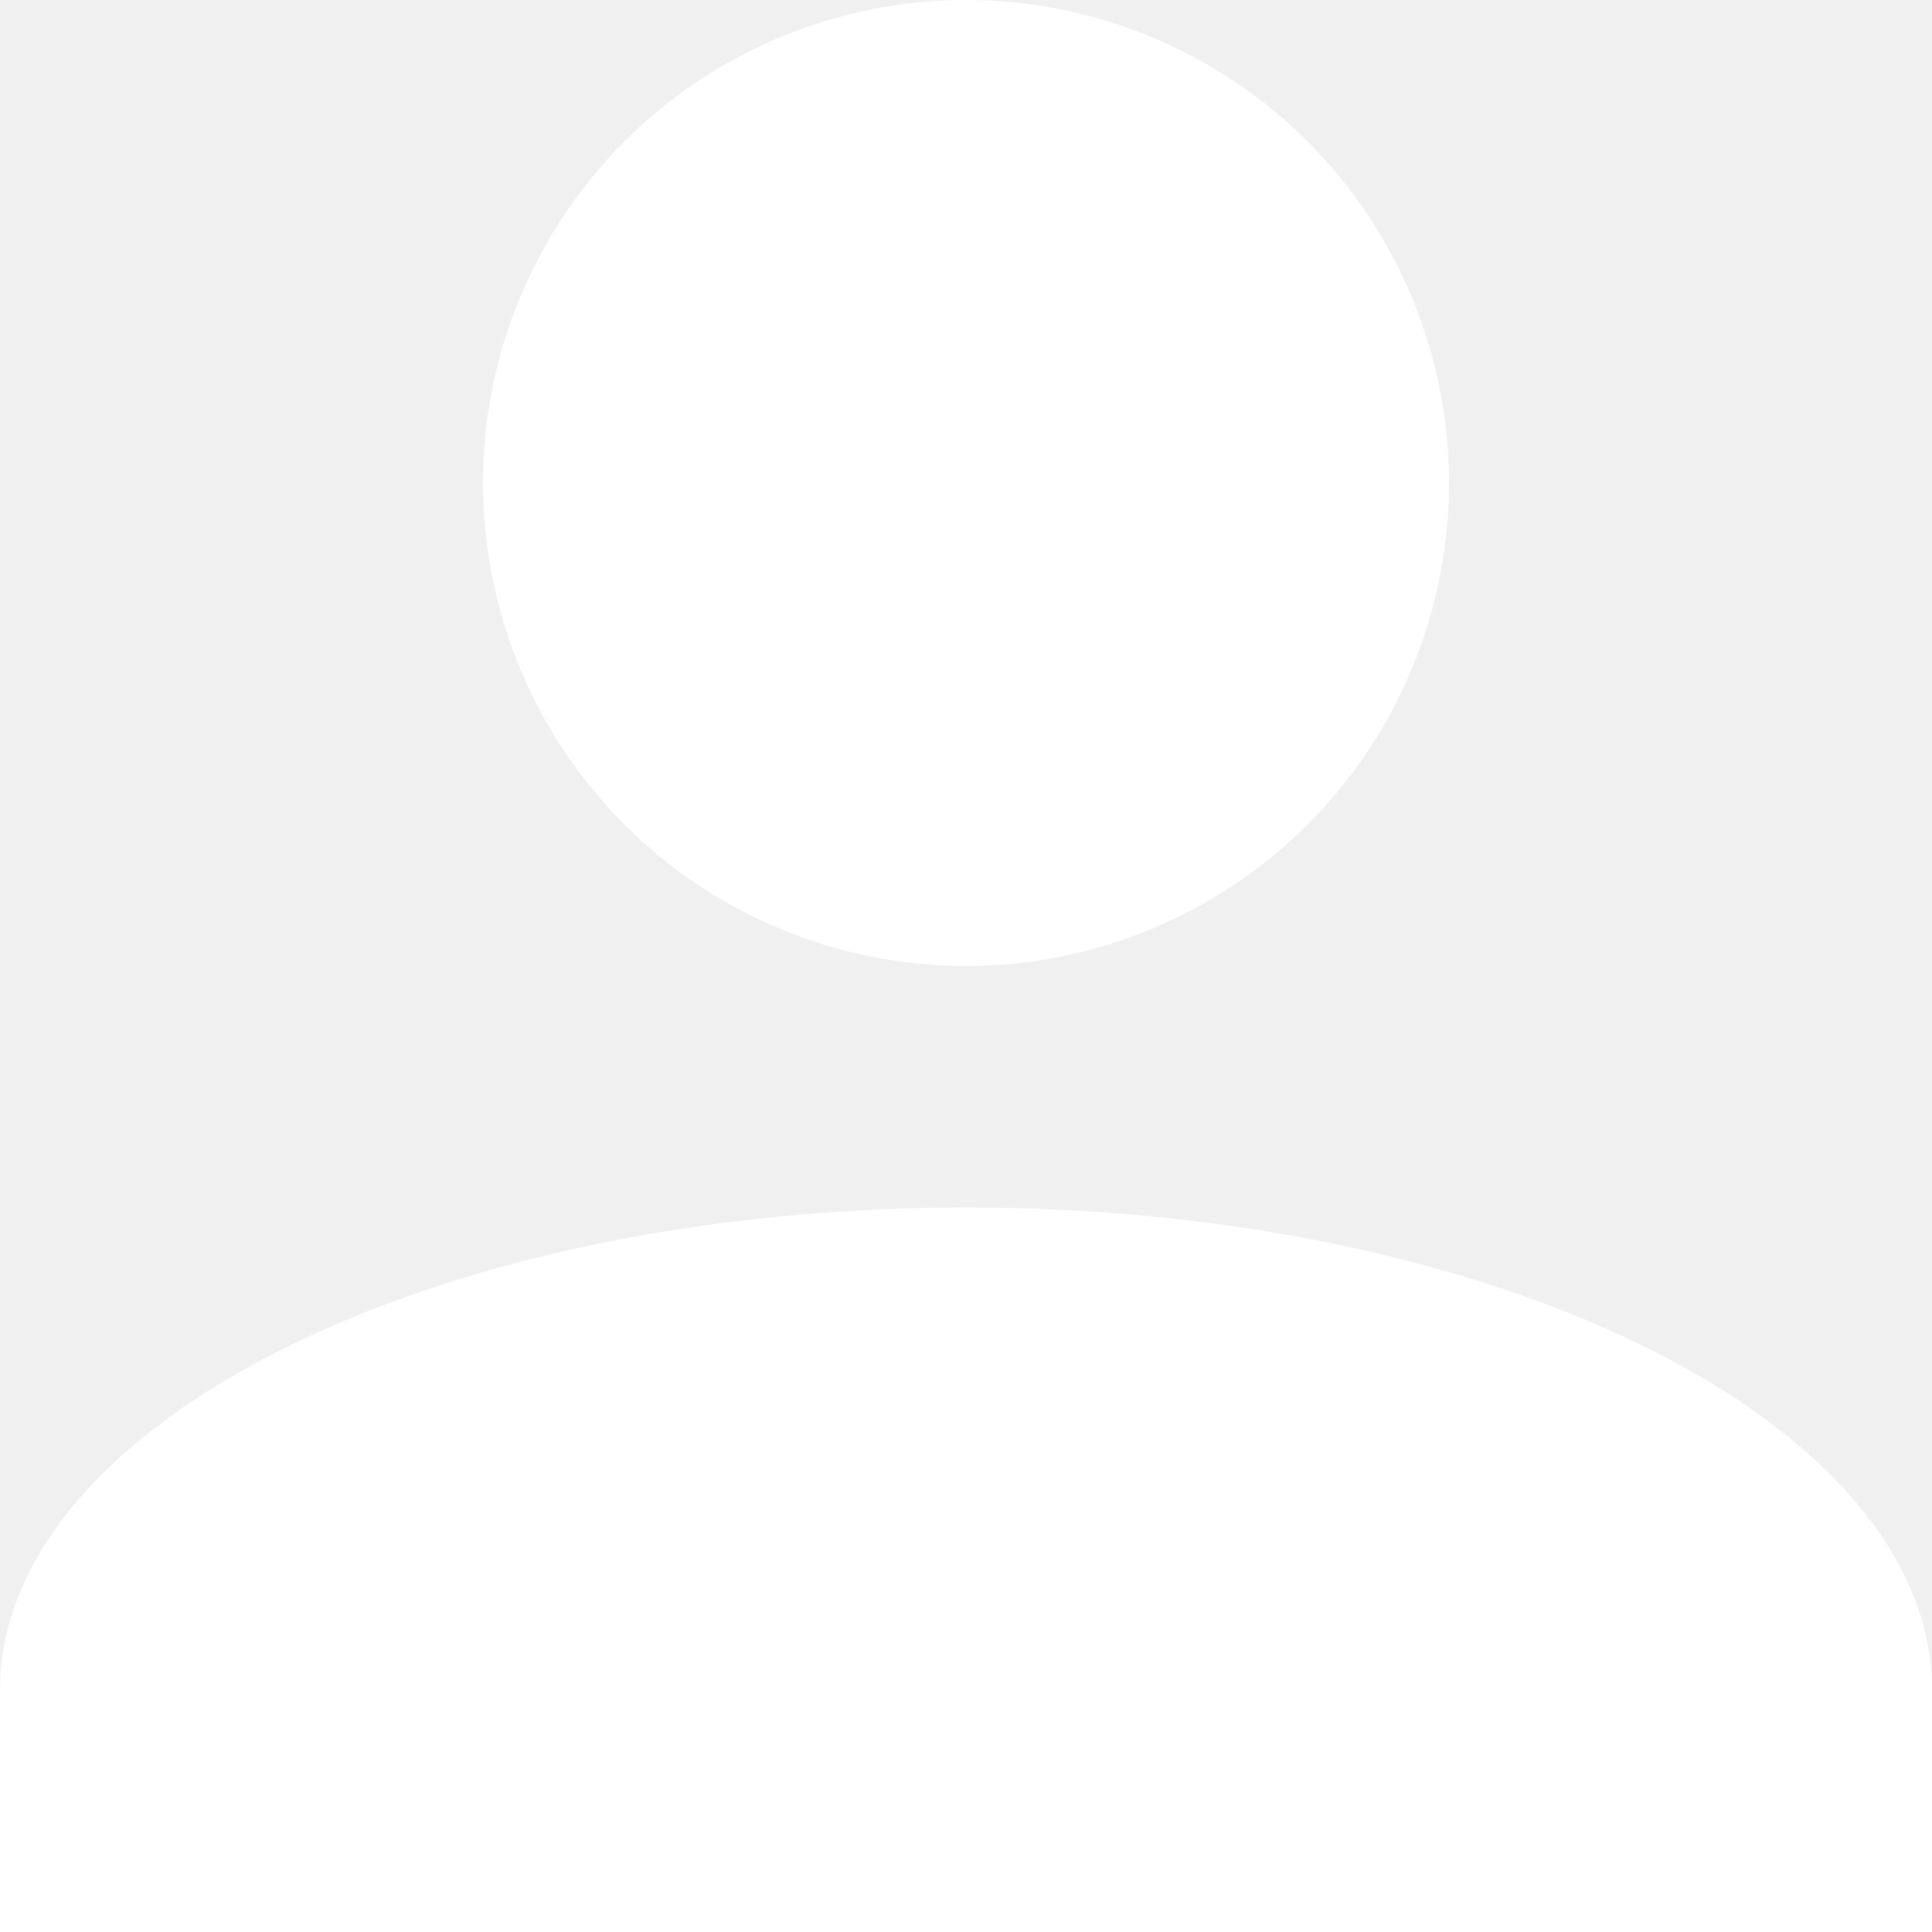
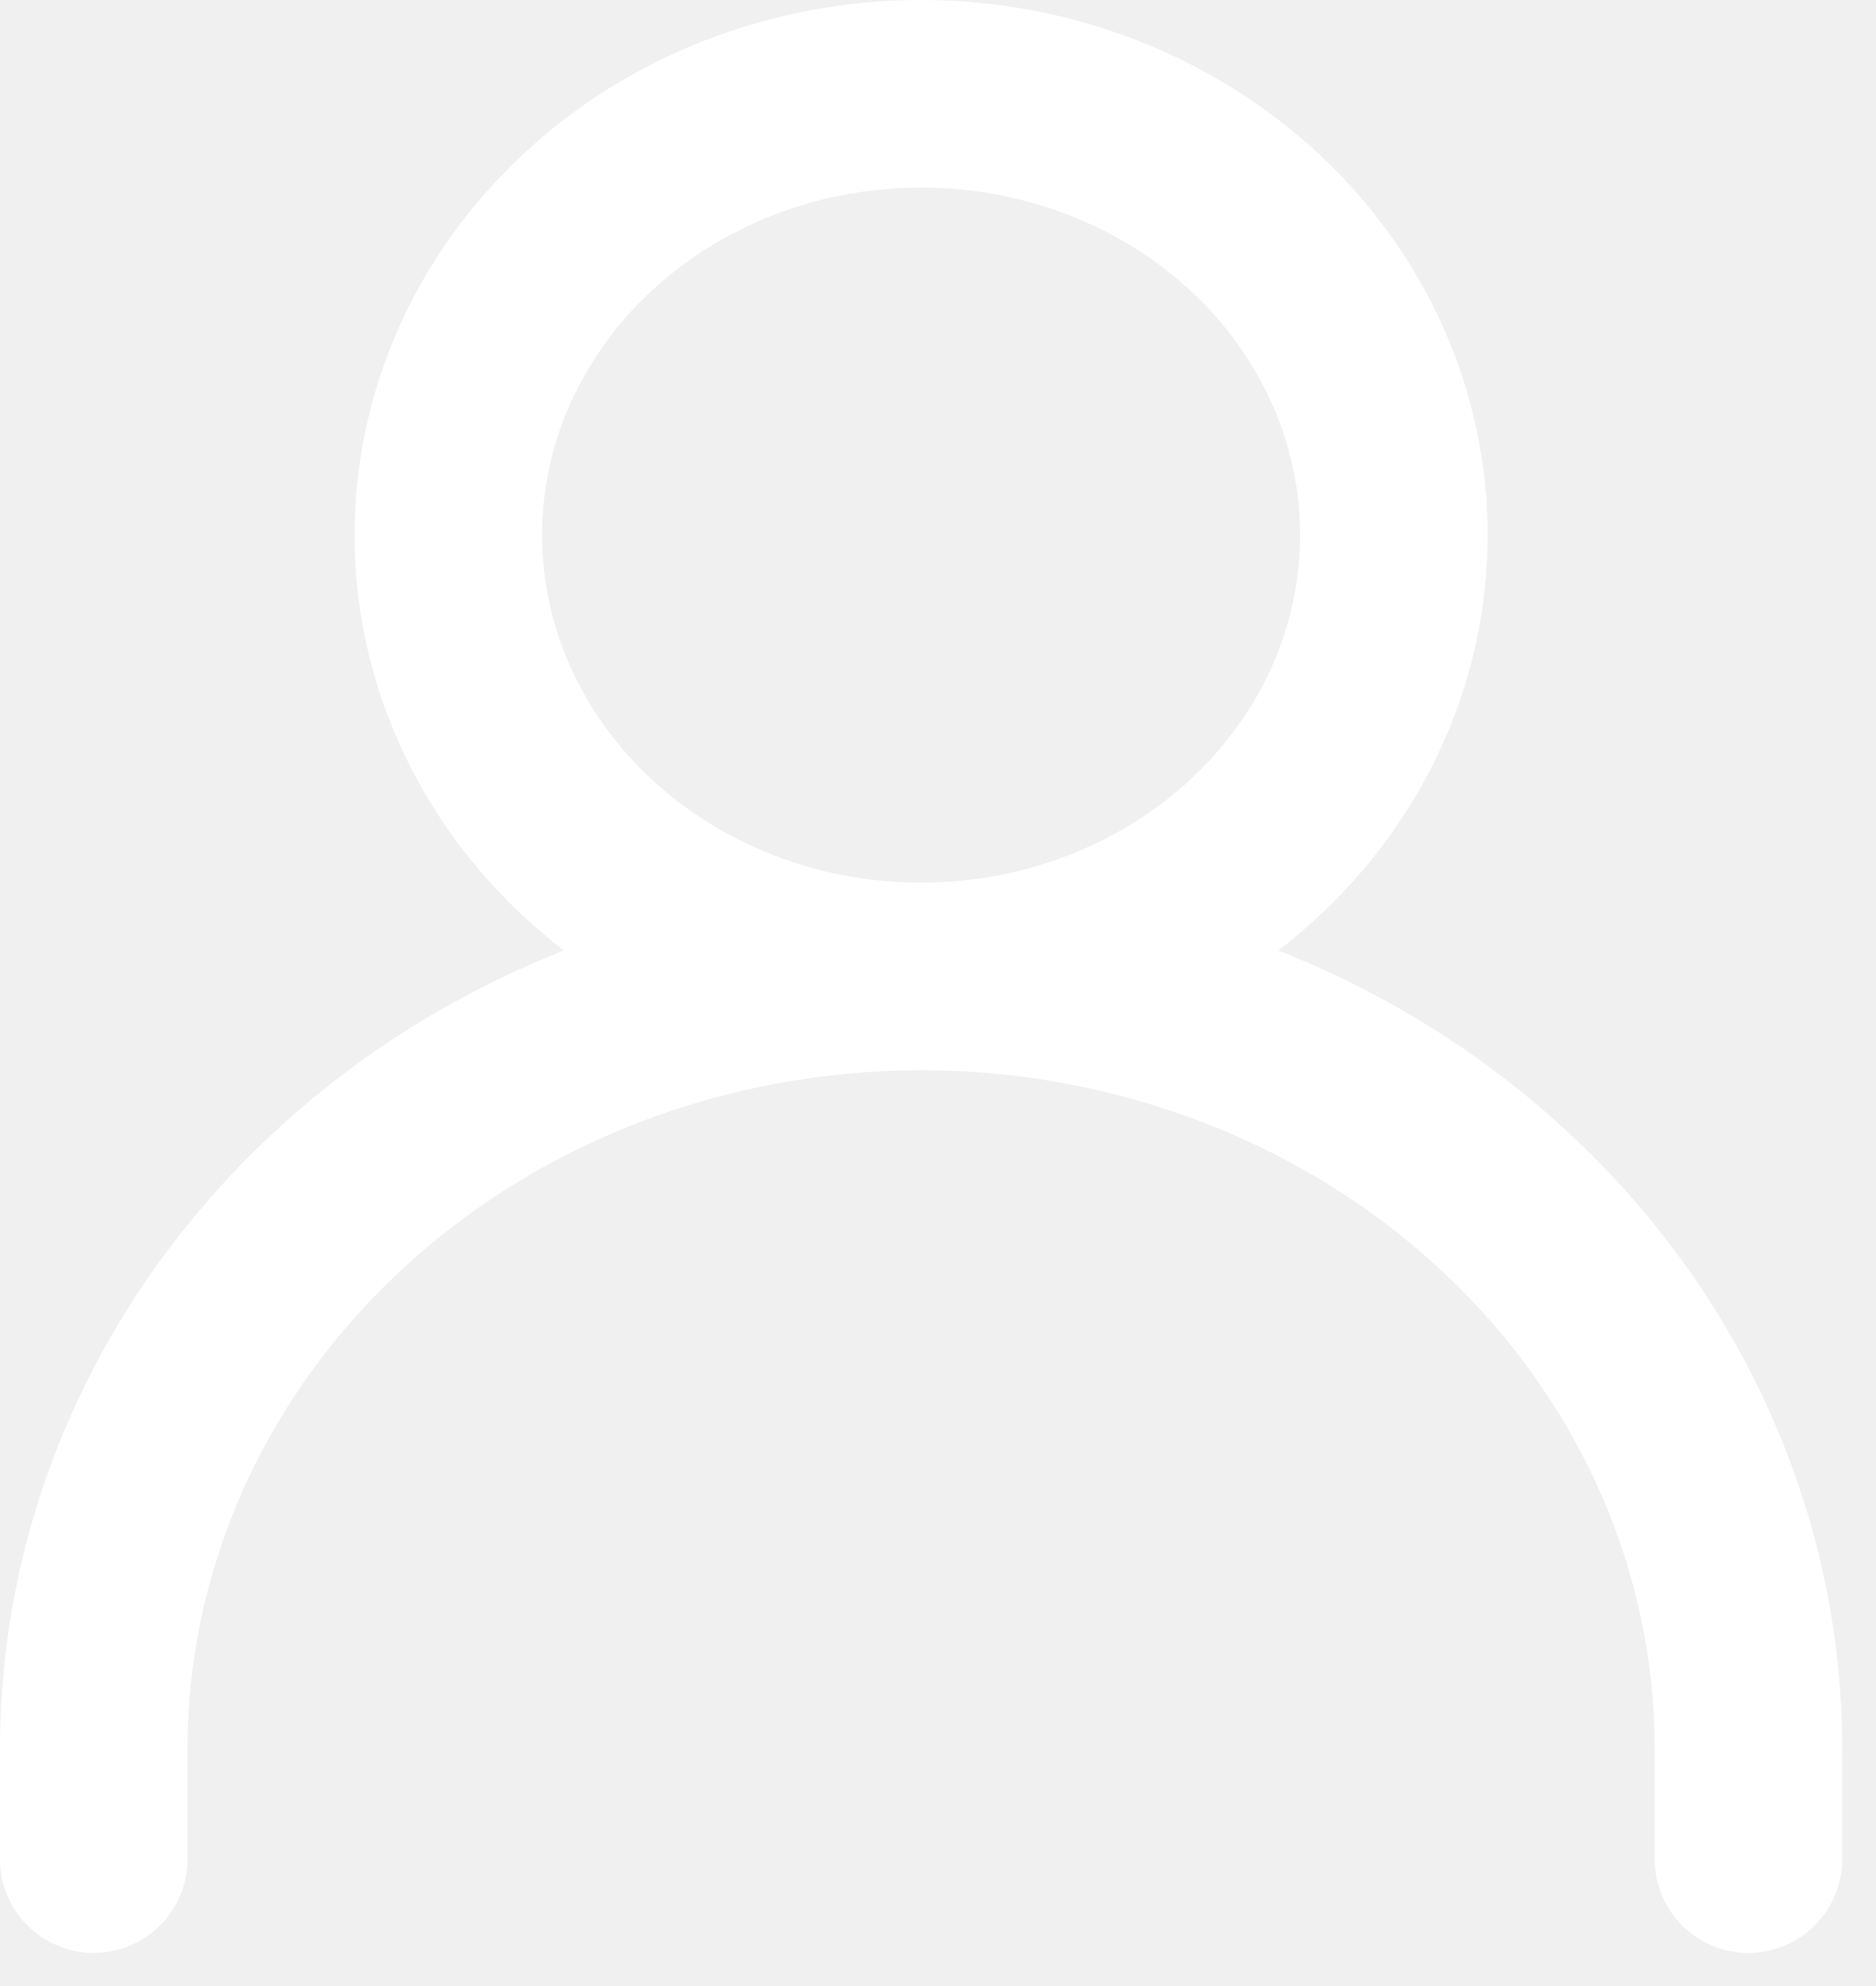
- <svg xmlns="http://www.w3.org/2000/svg" width="20" height="20" viewBox="0 0 20 20" fill="none">
-   <path d="M10 0C11.326 0 12.598 0.527 13.536 1.464C14.473 2.402 15 3.674 15 5C15 6.326 14.473 7.598 13.536 8.536C12.598 9.473 11.326 10 10 10C8.674 10 7.402 9.473 6.464 8.536C5.527 7.598 5 6.326 5 5C5 3.674 5.527 2.402 6.464 1.464C7.402 0.527 8.674 0 10 0ZM10 12.5C15.525 12.5 20 14.738 20 17.5V20H0V17.5C0 14.738 4.475 12.5 10 12.5Z" fill="white" />
+ <svg xmlns="http://www.w3.org/2000/svg" width="17" height="18" viewBox="0 0 17 18" fill="none">
+   <path d="M0.85 16.85V15.85C0.85 13.993 1.64 12.213 3.047 10.9C4.453 9.587 6.361 8.85 8.35 8.85M8.35 8.85C10.339 8.85 12.247 9.587 13.653 10.9C15.06 12.213 15.85 13.993 15.85 15.85V16.85M8.35 8.85C9.487 8.85 10.577 8.428 11.38 7.678C12.184 6.928 12.636 5.91 12.636 4.85C12.636 3.789 12.184 2.771 11.38 2.021C10.577 1.271 9.487 0.85 8.35 0.85C7.213 0.85 6.123 1.271 5.32 2.021C4.516 2.771 4.064 3.789 4.064 4.85C4.064 5.91 4.516 6.928 5.32 7.678C6.123 8.428 7.213 8.85 8.35 8.85Z" stroke="white" stroke-width="1.7" stroke-linecap="round" stroke-linejoin="round" />
</svg>
